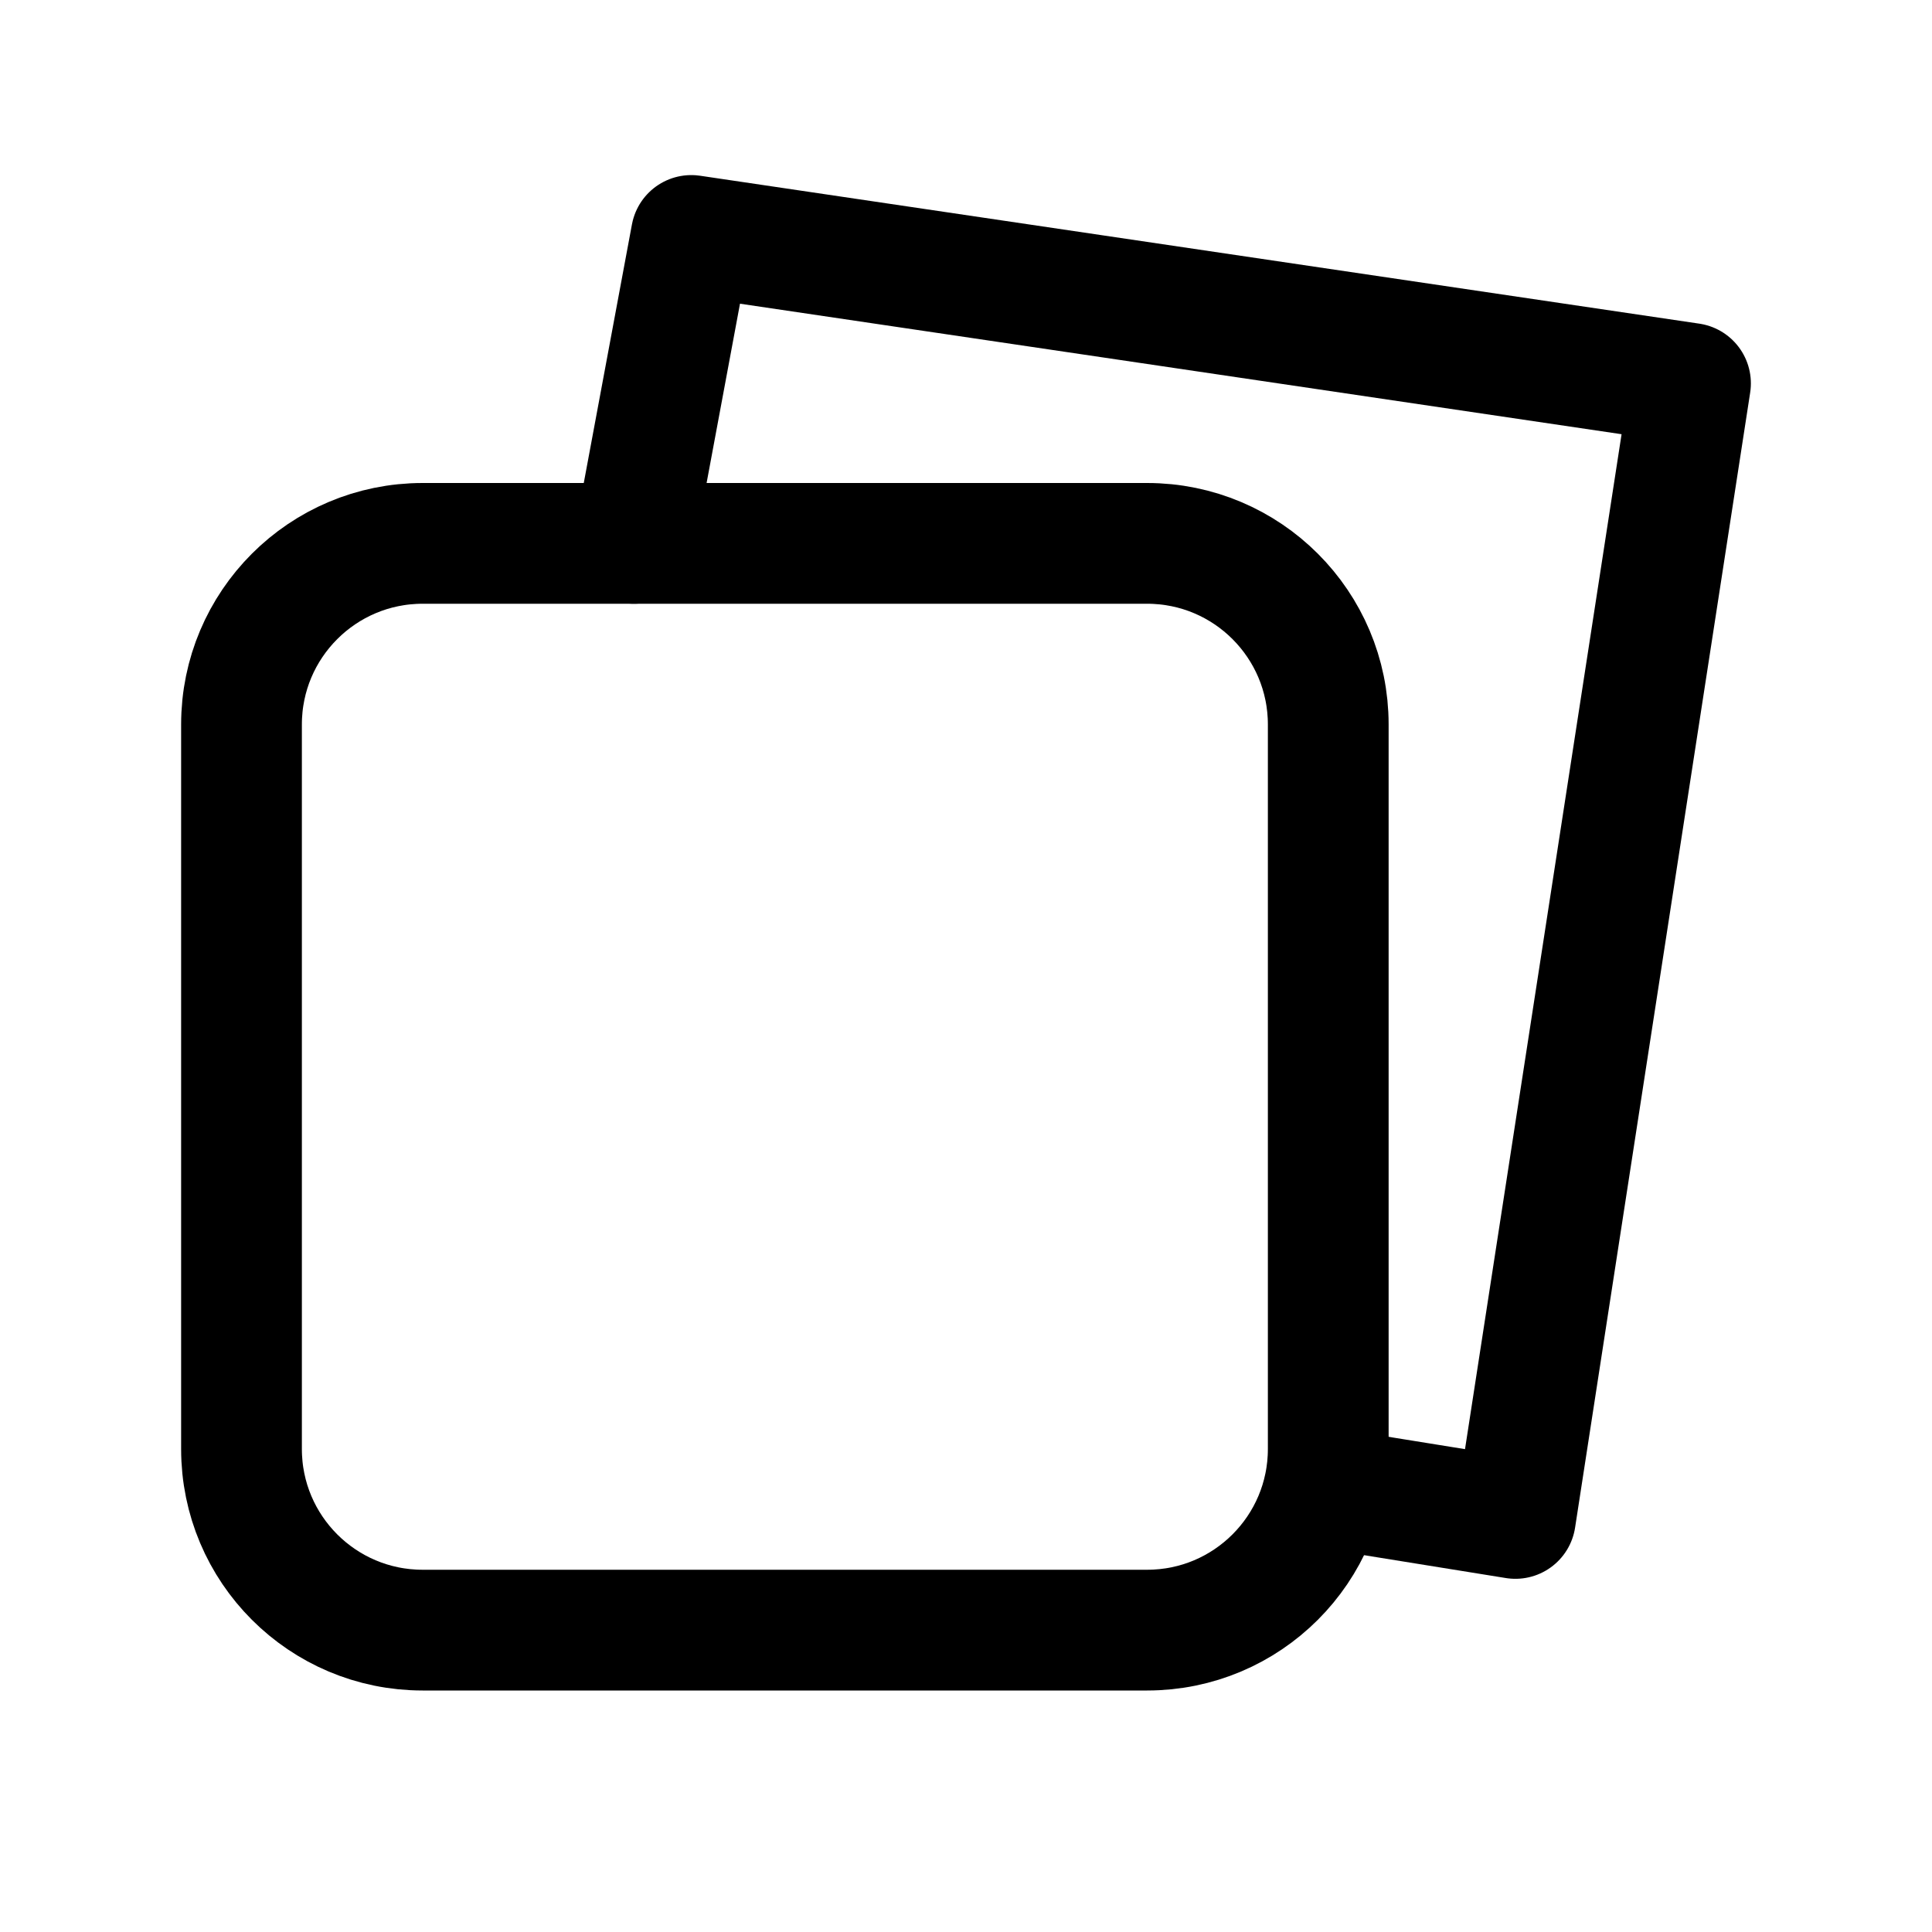
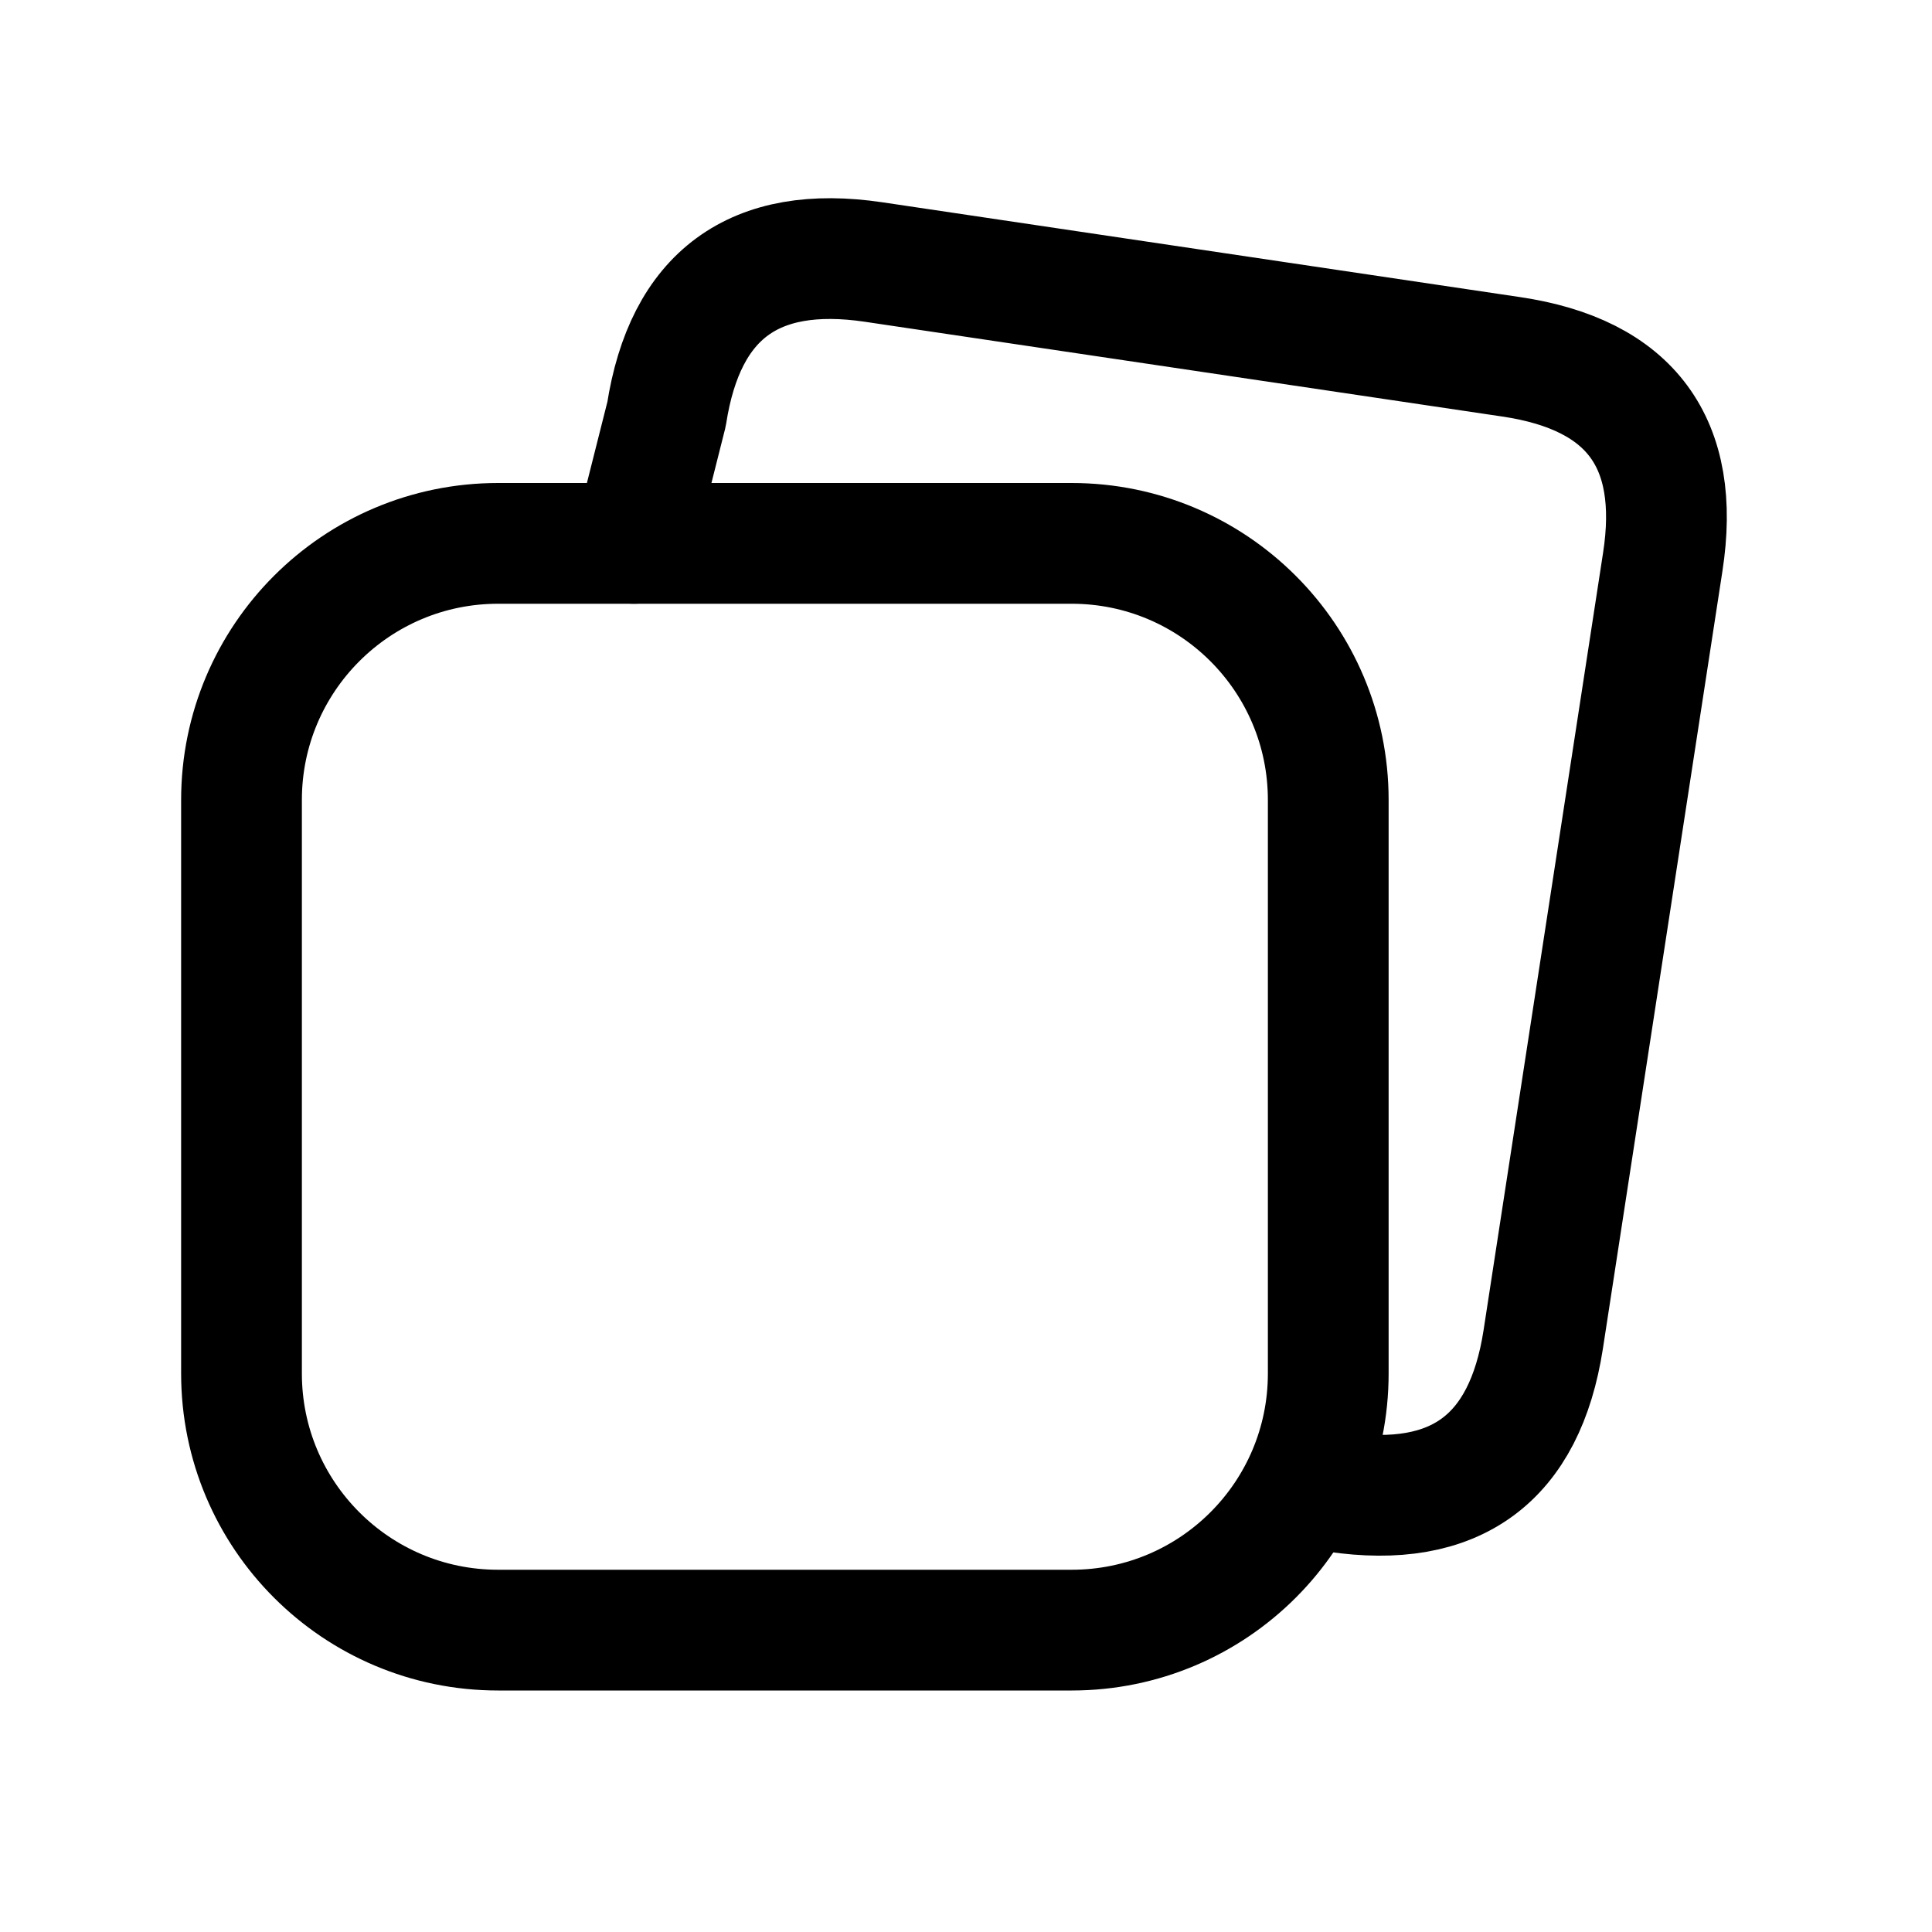
<svg xmlns="http://www.w3.org/2000/svg" width="32" height="32" viewBox="0 0 32 32" fill="none">
-   <path d="M10.5 9L11.45 3.9L28 6.35L25.1 25.15L22 24.65" stroke="currentColor" stroke-width="2" stroke-linecap="round" stroke-linejoin="round" />
-   <rect x="4" y="9" width="18" height="18" rx="3" stroke="currentColor" stroke-width="2" stroke-linejoin="round" />
+   <path d="M10.5 9L11.04 6.86Q11.5 3.9 14.47 4.34L25.03 5.91Q28 6.35 27.54 9.31L25.56 22.19Q25.1 25.15 22.13 24.71L22 24.69" stroke="currentColor" stroke-width="2" stroke-linecap="round" stroke-linejoin="round" />
+   <rect x="4" y="9" width="18" height="18" rx="4.25" ry="4.25" stroke="currentColor" stroke-width="2" stroke-linejoin="round" />
</svg>
